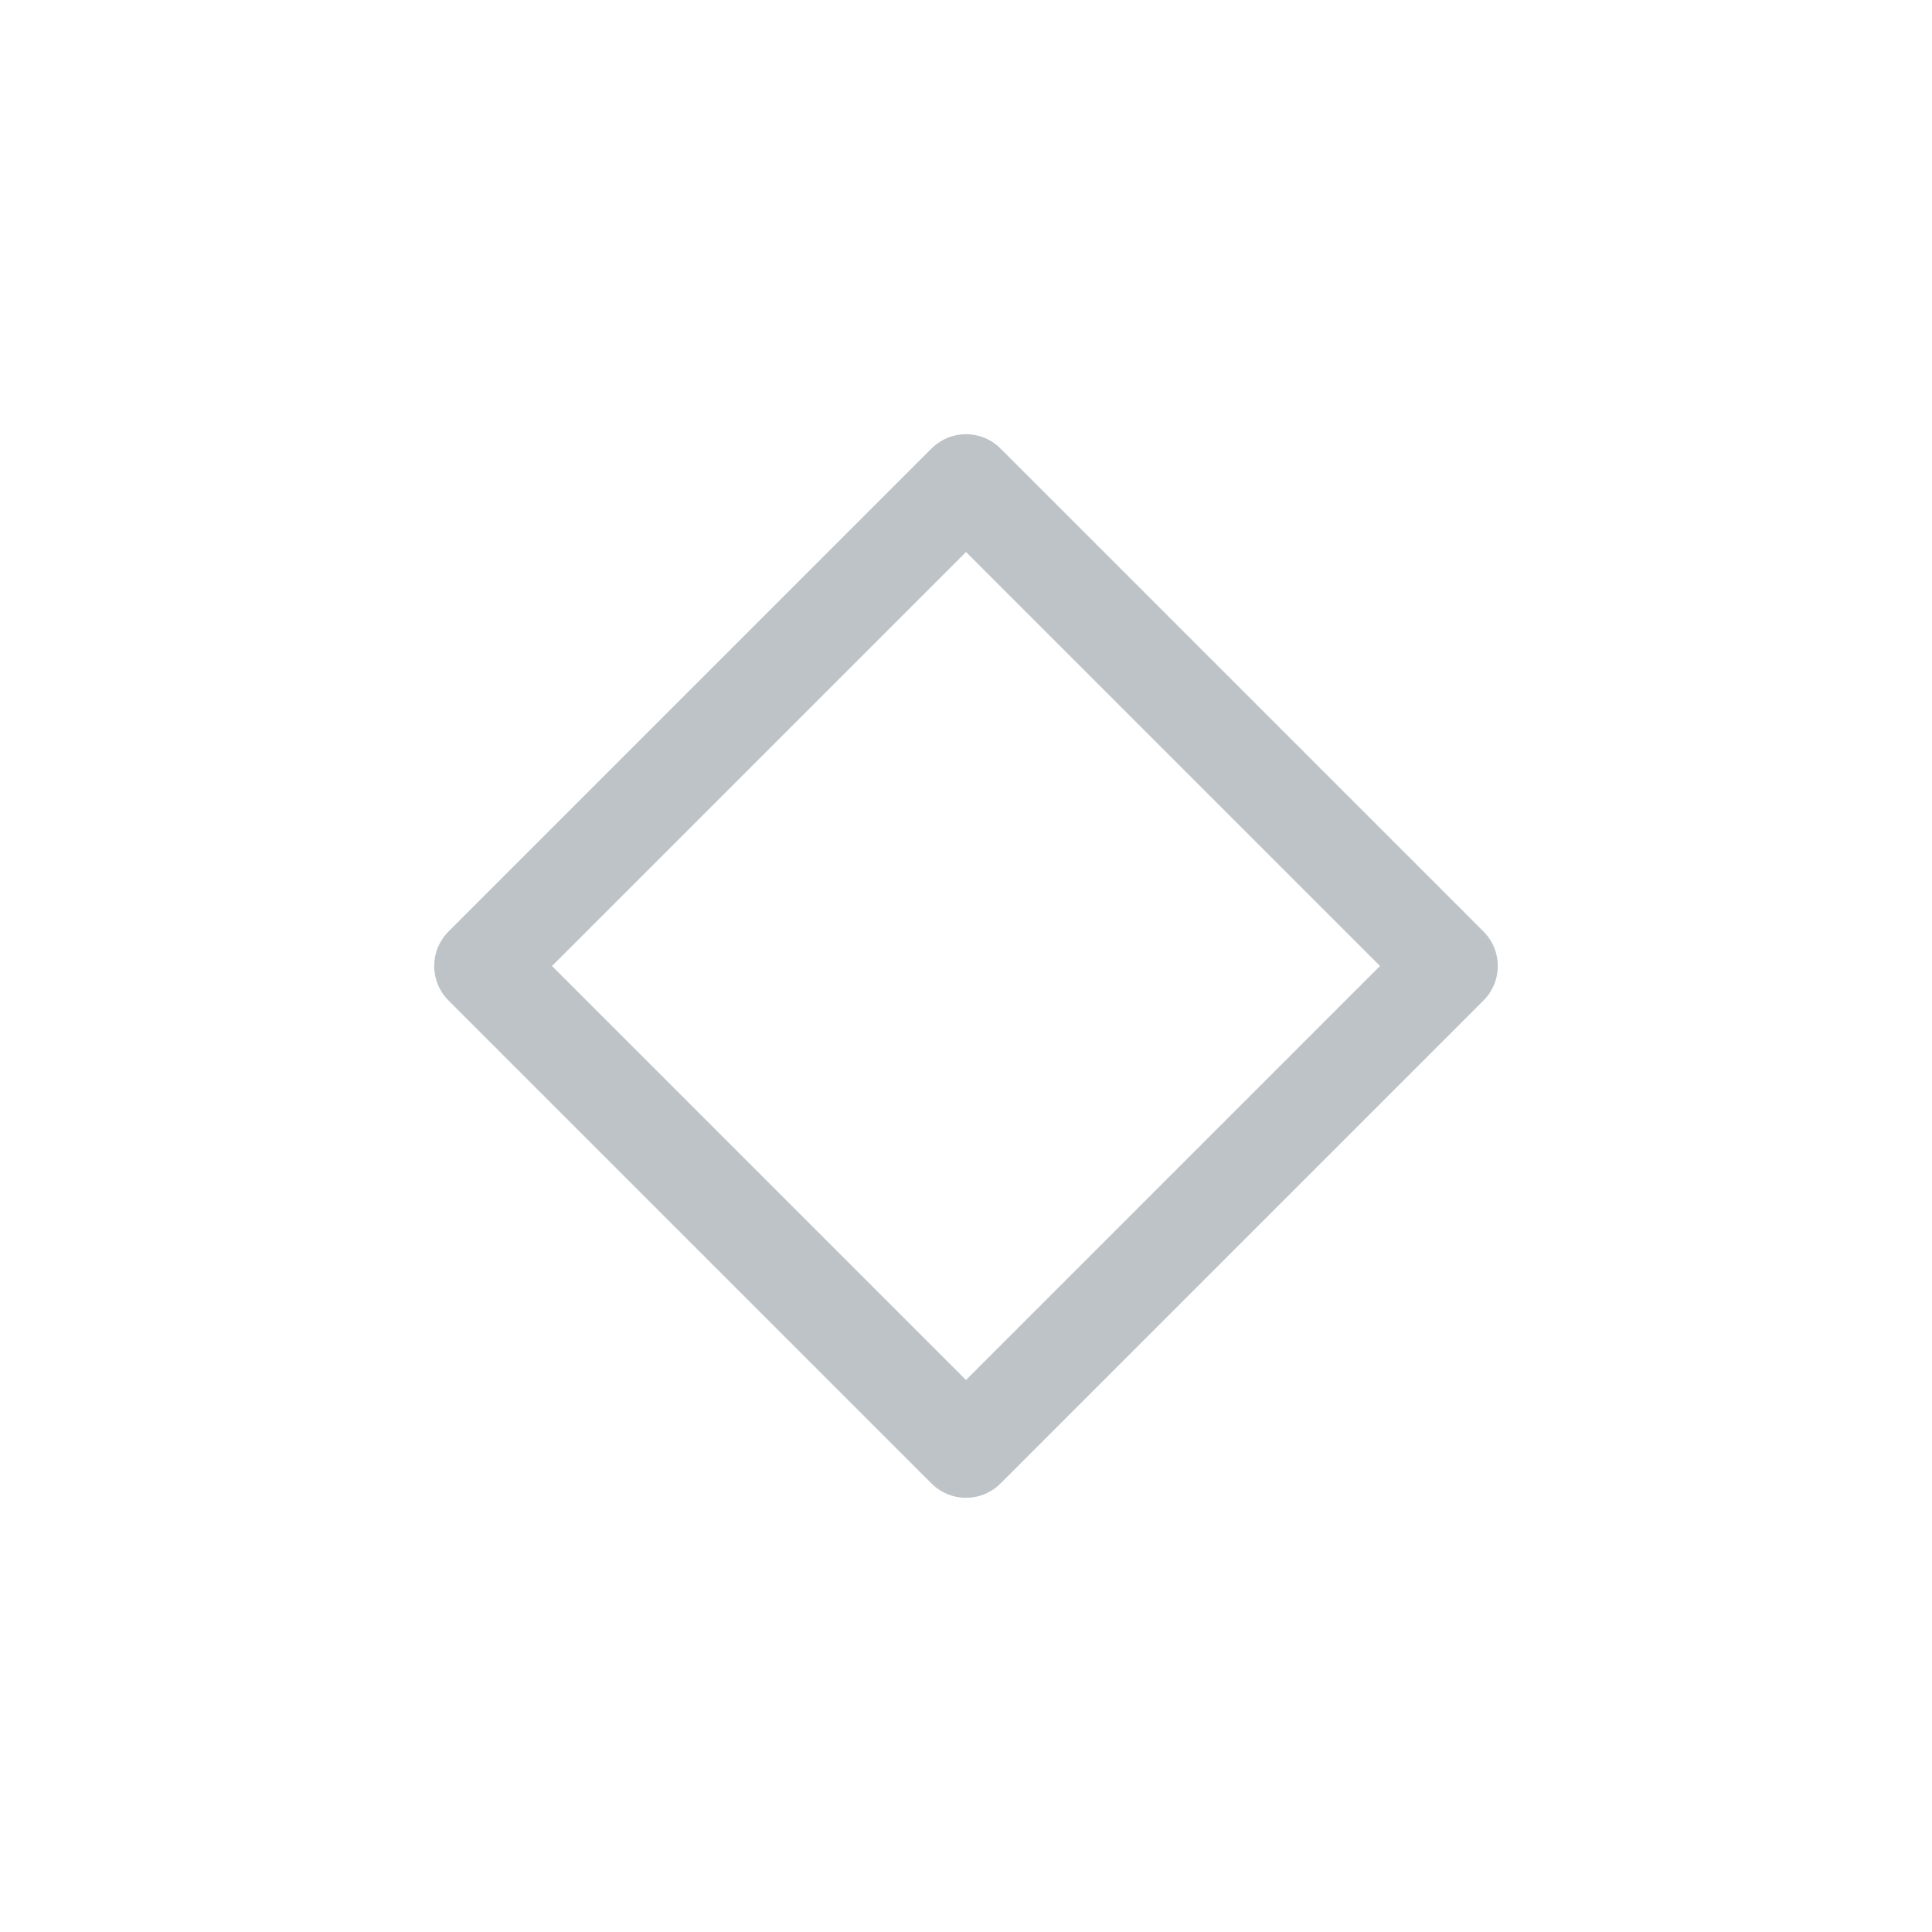
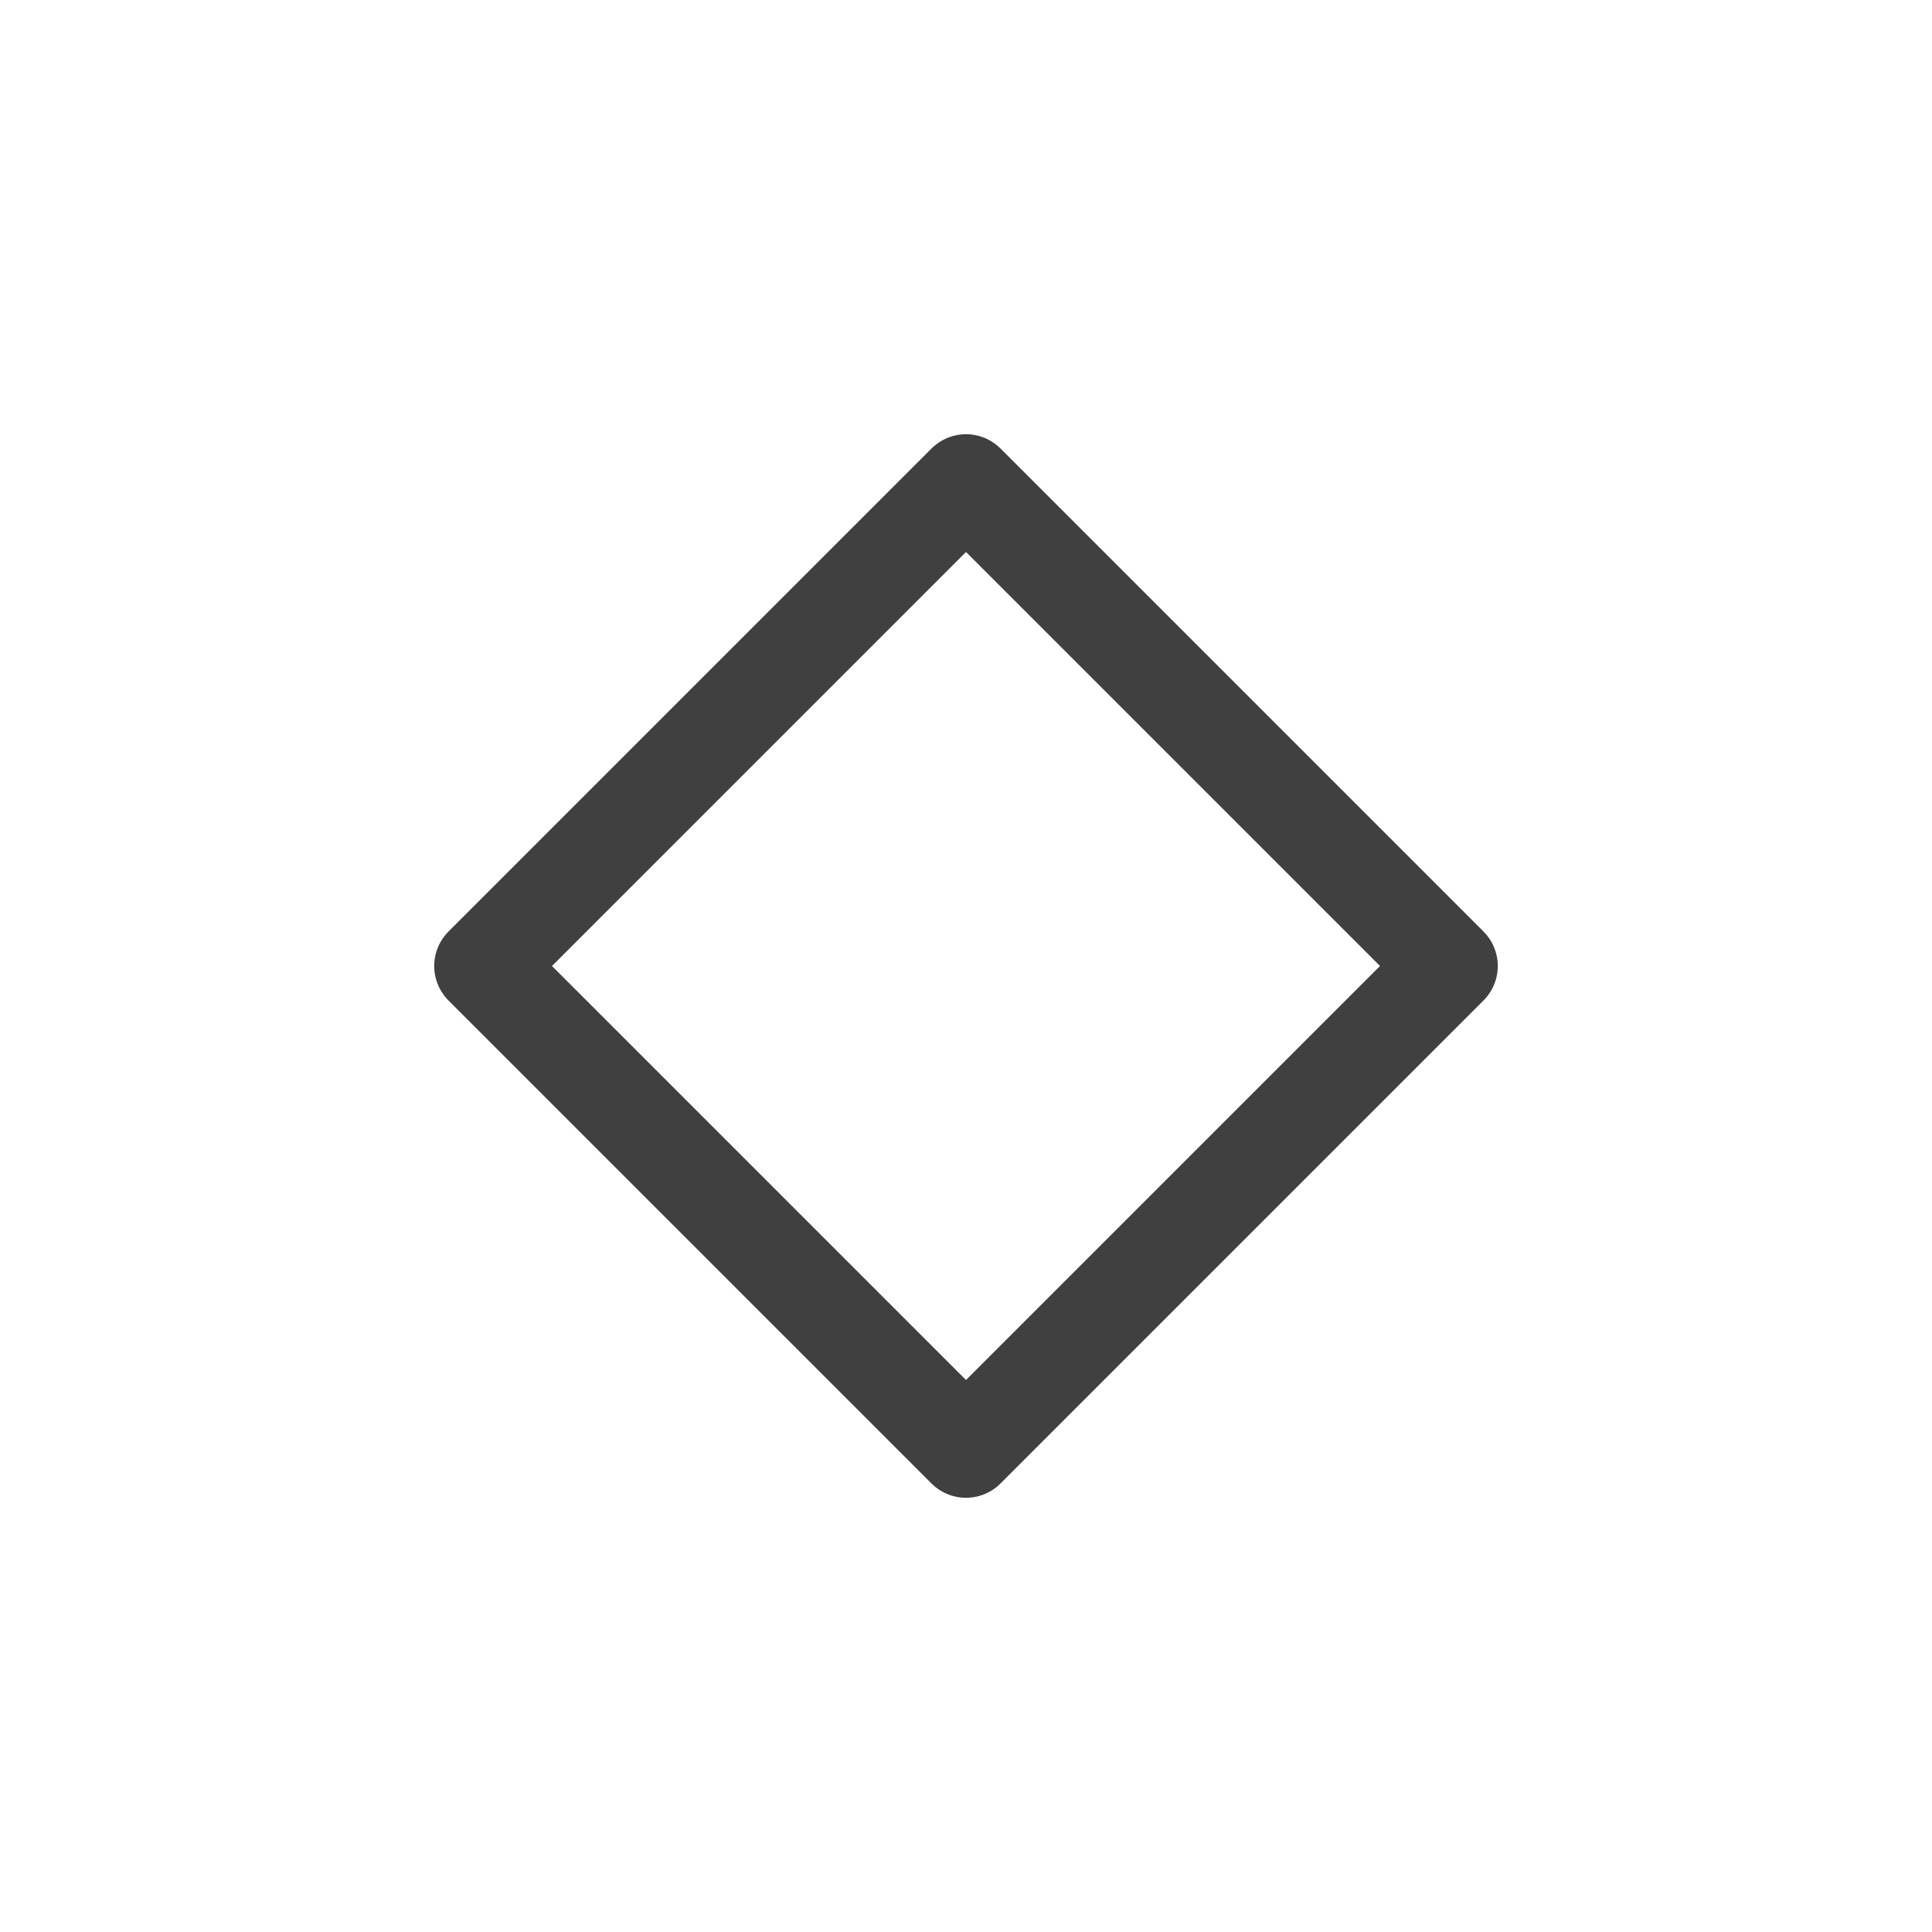
<svg xmlns="http://www.w3.org/2000/svg" viewBox="0 0 50 50" version="1.2" baseProfile="tiny">
  <defs>
</defs>
  <g fill="none" stroke="black" stroke-width="1" fill-rule="evenodd" stroke-linecap="square" stroke-linejoin="bevel">
-     <g fill="none" stroke="#bdc3c7" stroke-opacity="1" stroke-width="1.01" stroke-linecap="round" stroke-linejoin="round" transform="matrix(2.5,0,0,2.5,2.5,2.5)" font-family="Noto Sans" font-size="10" font-weight="400" font-style="normal">
+     <g fill="none" stroke="#404040" stroke-opacity="1" stroke-width="1.01" stroke-linecap="round" stroke-linejoin="round" transform="matrix(2.5,0,0,2.5,2.5,2.5)" font-family="Noto Sans" font-size="10" font-weight="400" font-style="normal">
      <path vector-effect="none" fill-rule="evenodd" d="M4,9 L9,4 L14,9 L9,14 L4,9" />
    </g>
    <g fill="none" stroke="#000000" stroke-opacity="1" stroke-width="1" stroke-linecap="square" stroke-linejoin="bevel" transform="matrix(1,0,0,1,0,0)" font-family="Noto Sans" font-size="10" font-weight="400" font-style="normal">
</g>
  </g>
</svg>
